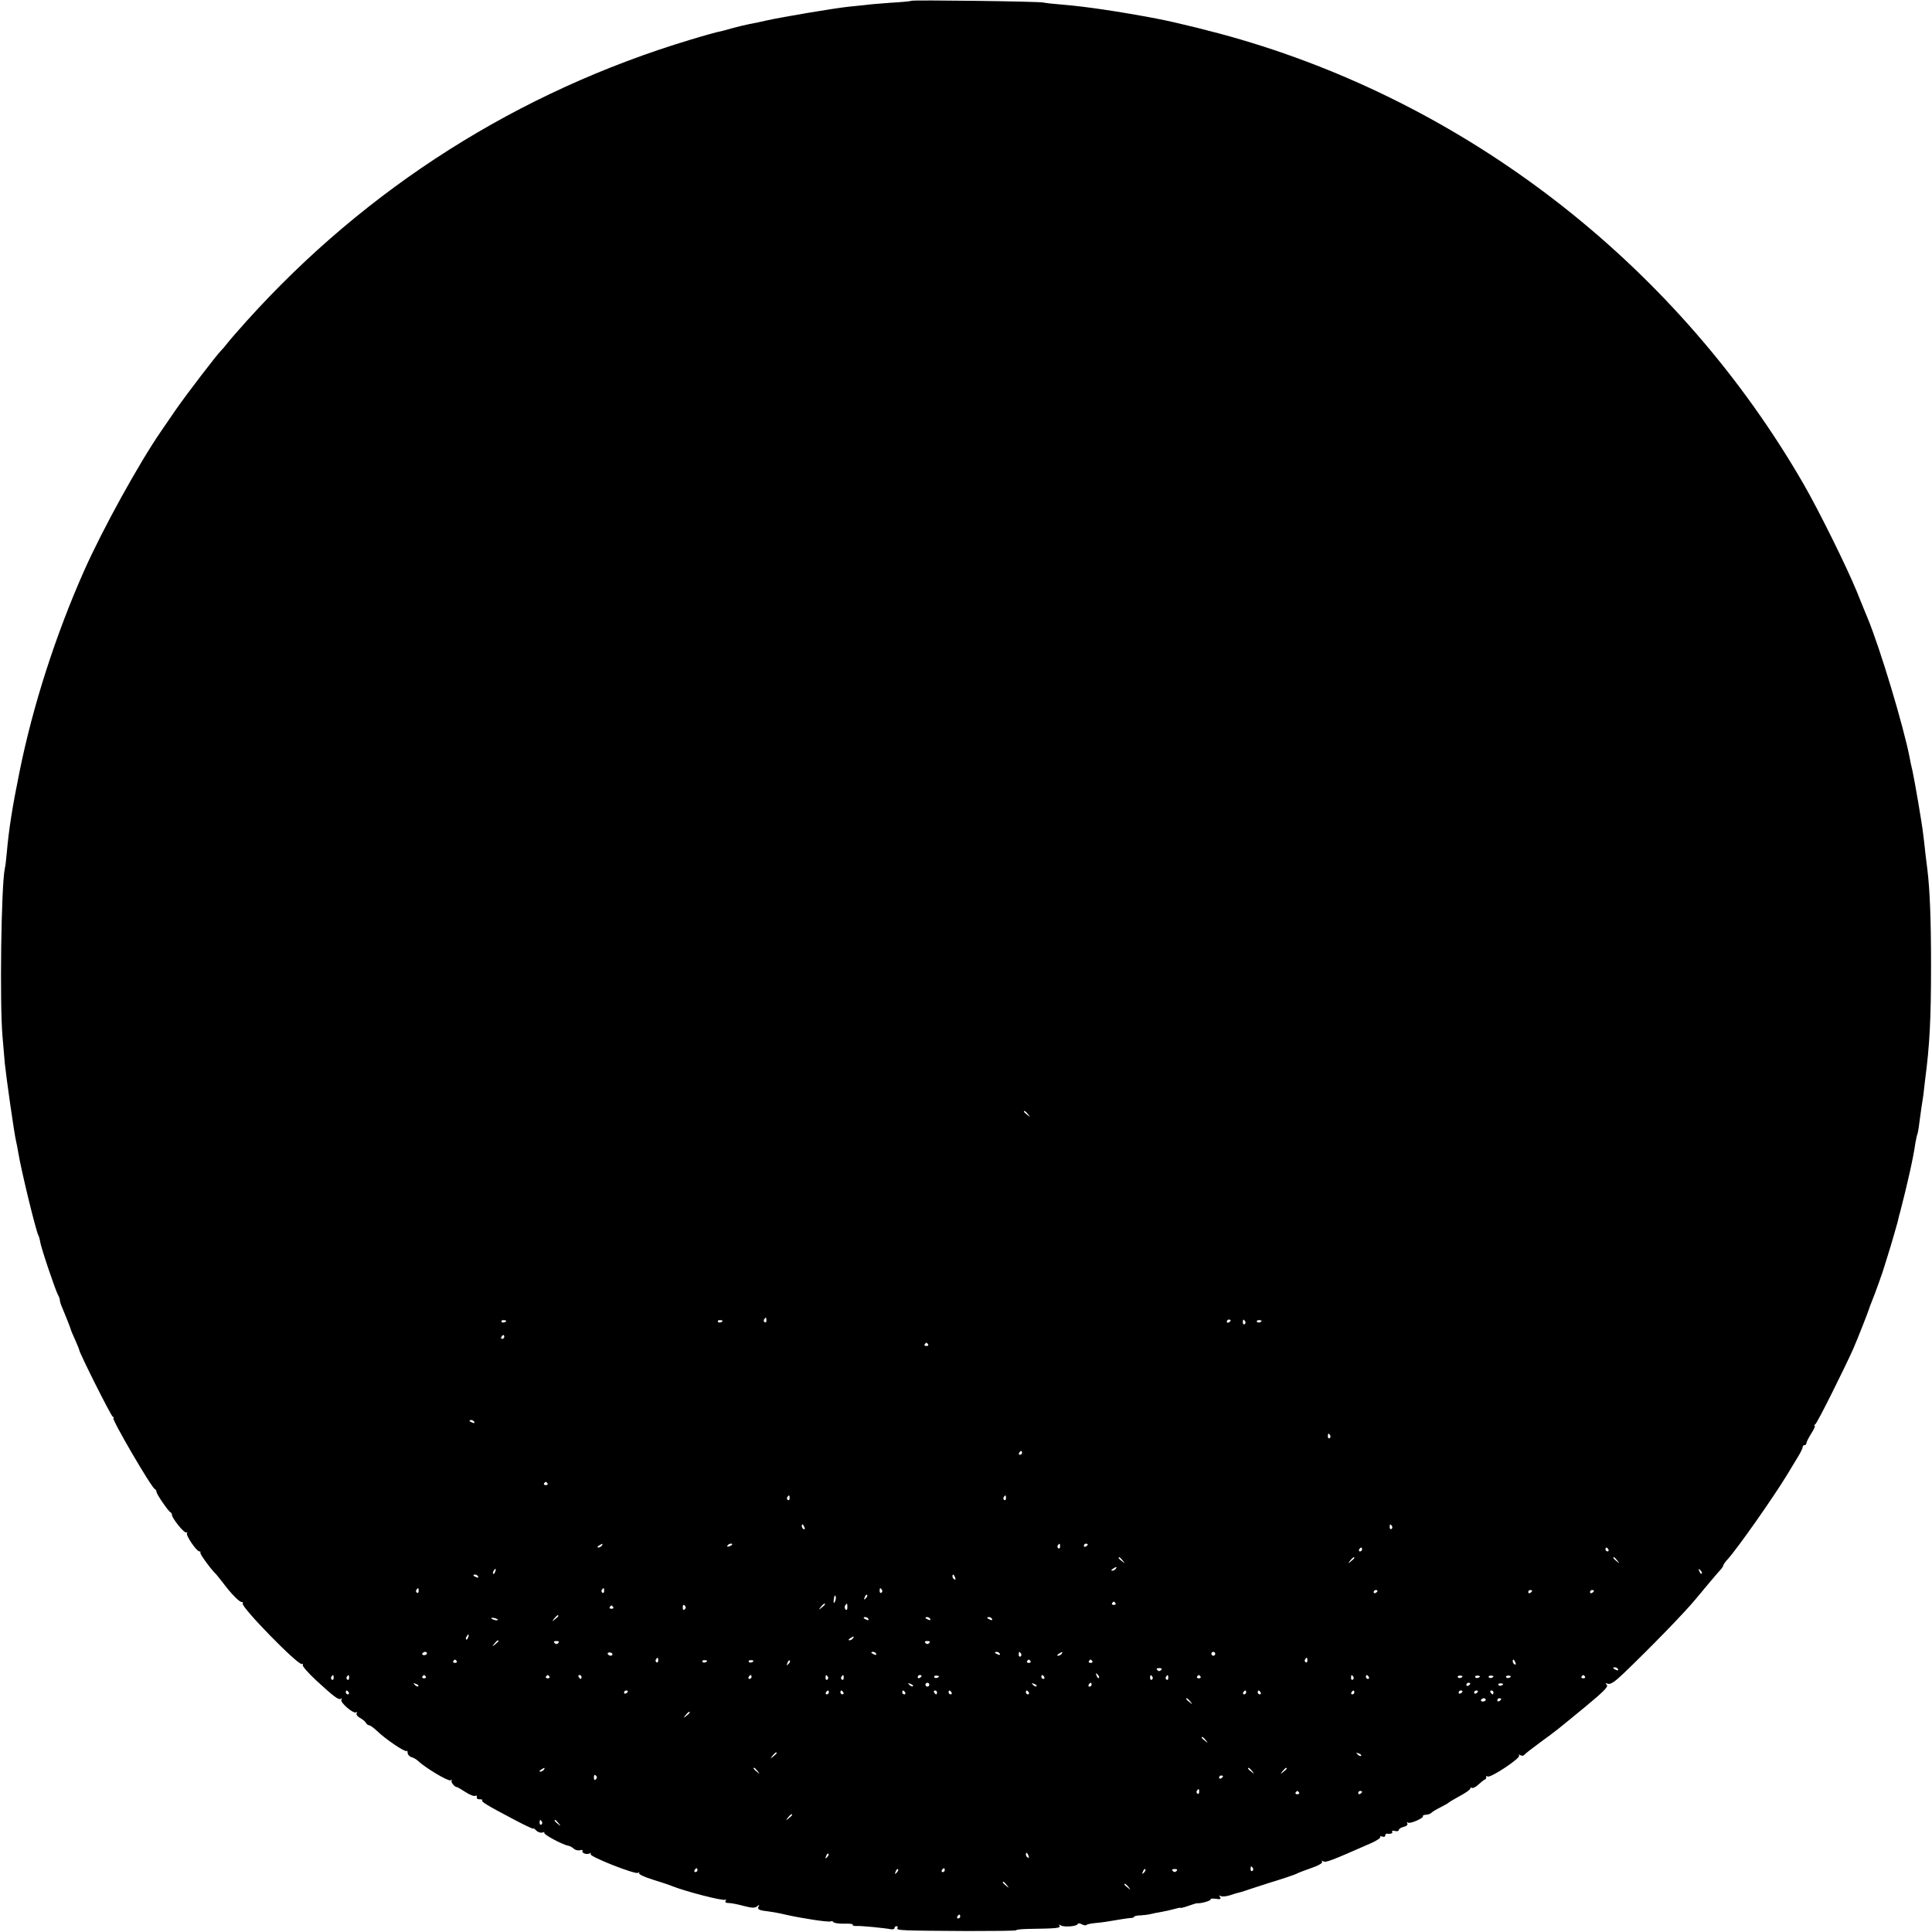
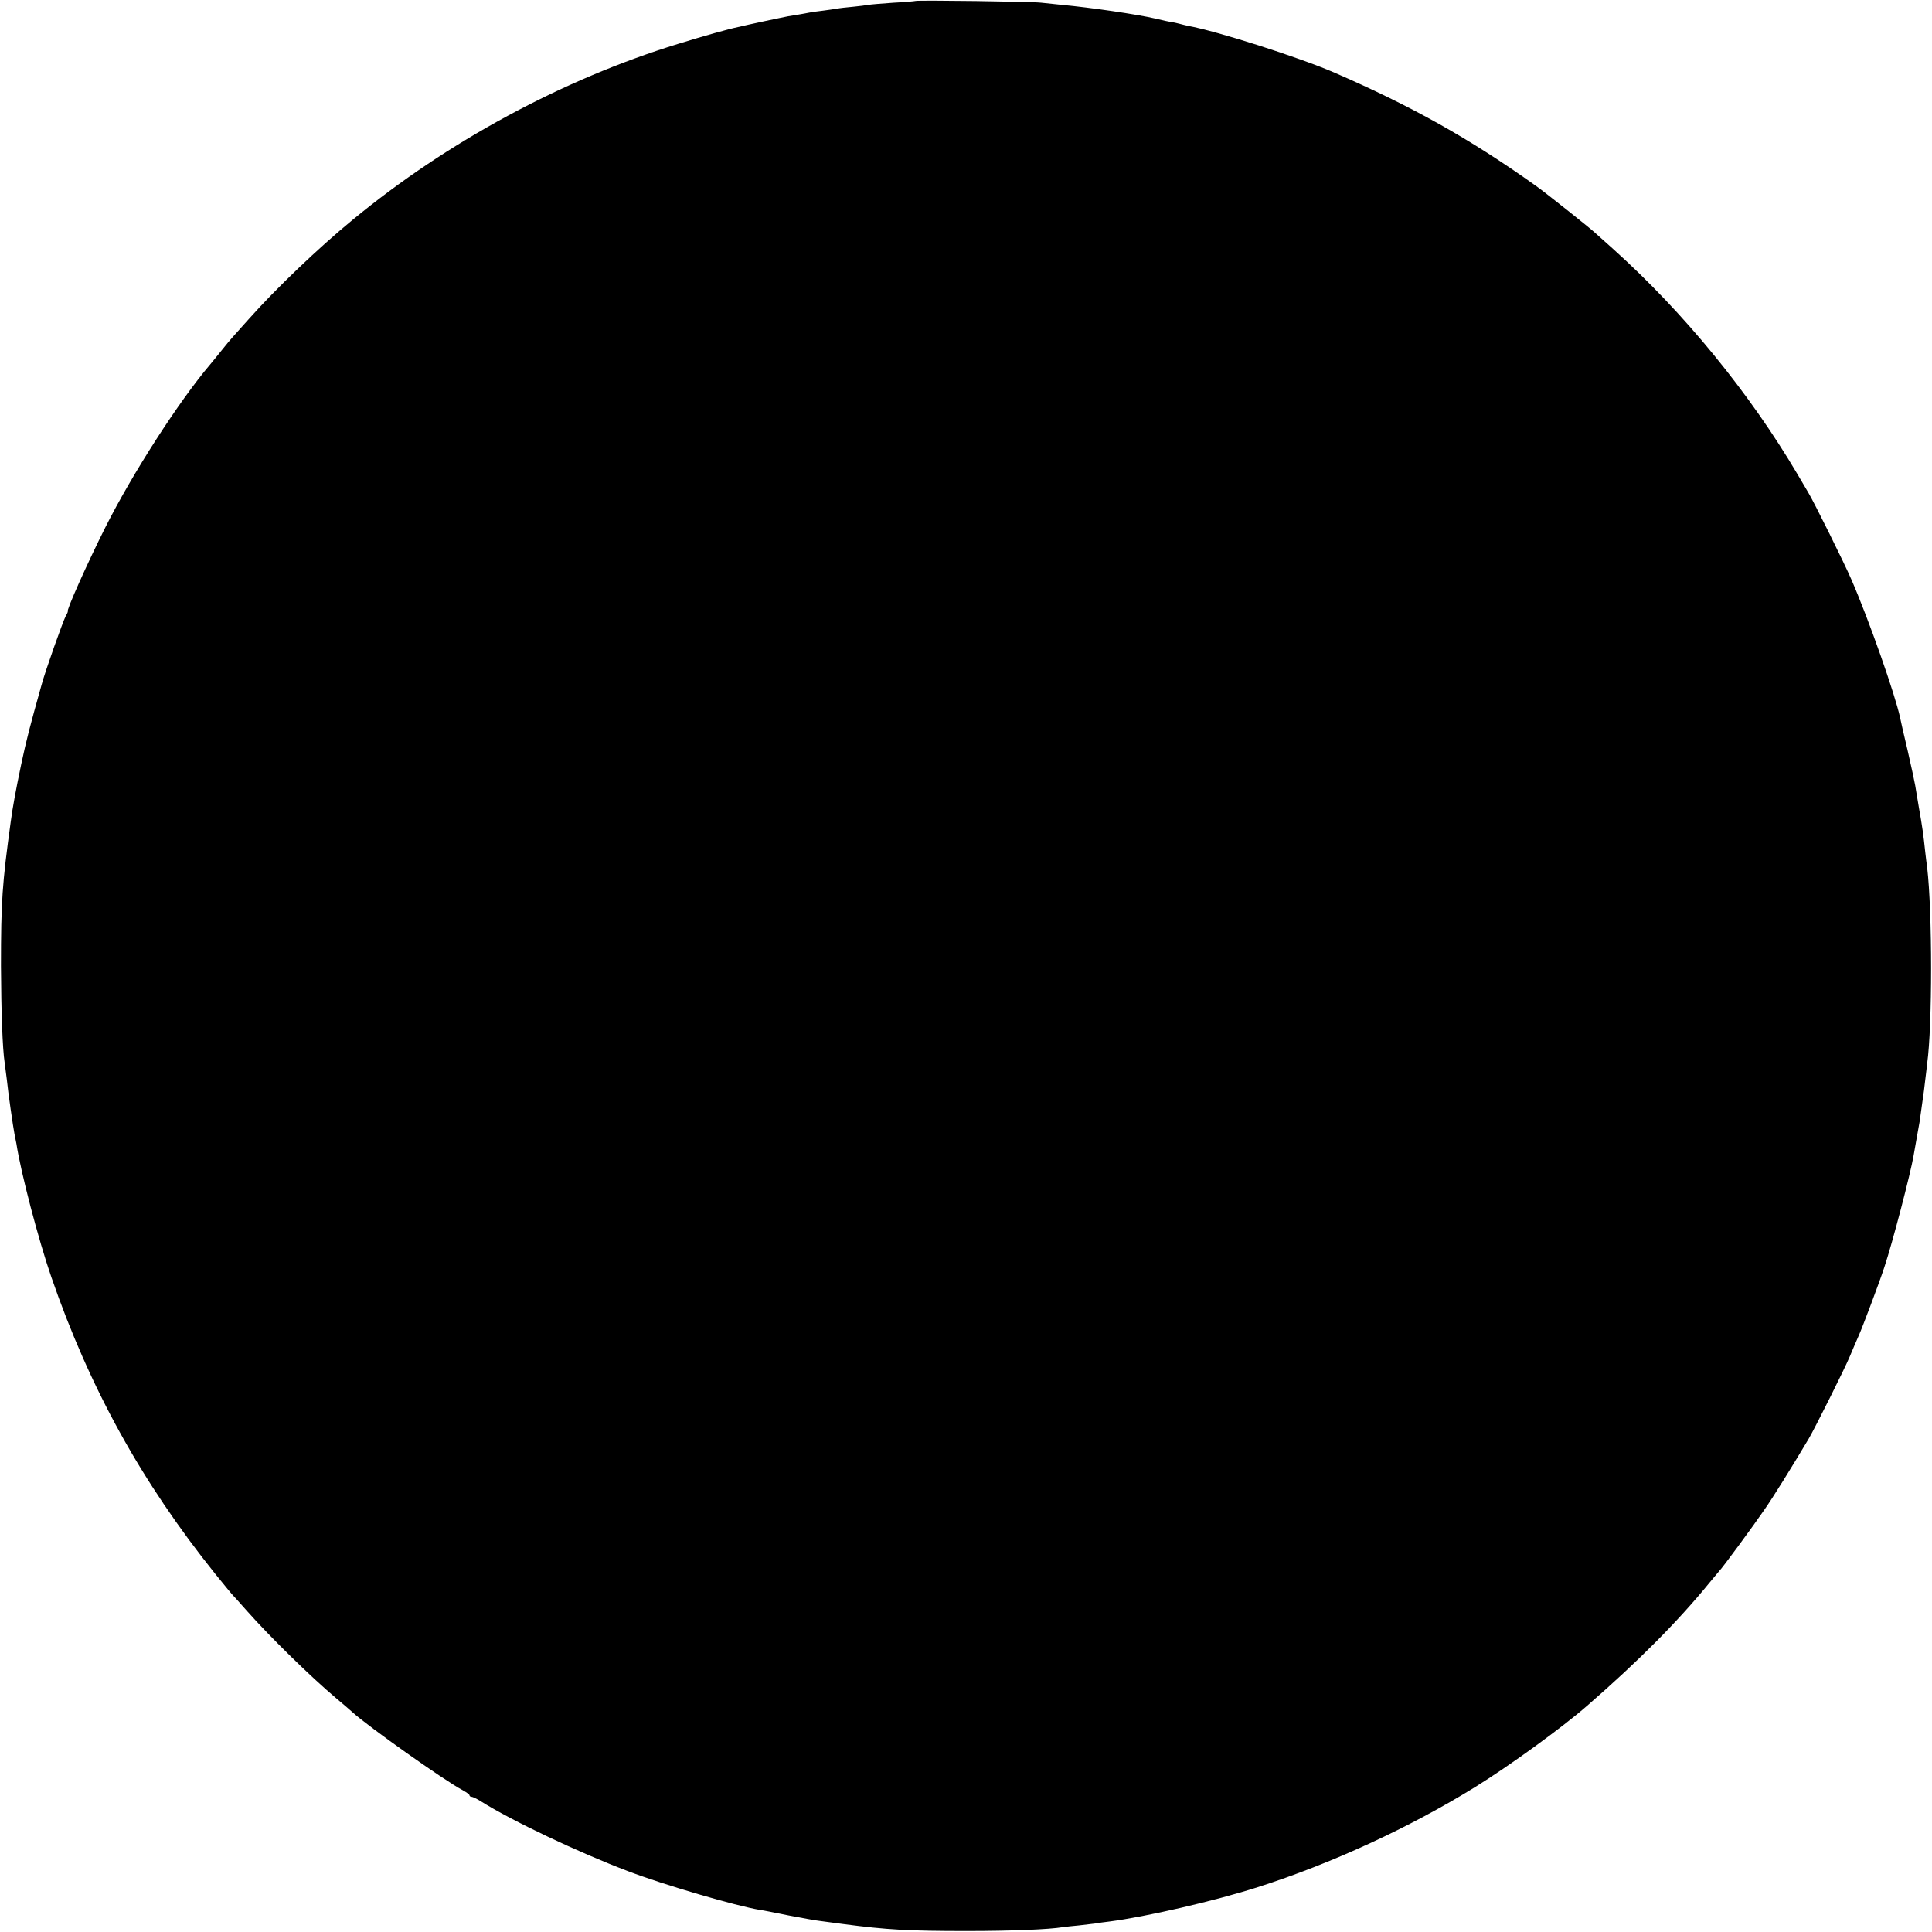
<svg xmlns="http://www.w3.org/2000/svg" version="1.0" width="1000pt" height="1000pt" viewBox="0 0 1000 1000" preserveAspectRatio="xMidYMid meet">
  <g transform="translate(0,1000) scale(0.1,-0.1)" fill="#000000" stroke="none">
-     <path d="M4719 9996 c-2 -2 -50 -7 -106 -10 -56 -4 -116 -9 -135 -12 -18 -2 -58 -6 -88 -9 -75 -8 -341 -53 -418 -70 -34 -8 -77 -17 -95 -20 -17 -3 -57 -13 -87 -21 -30 -9 -65 -18 -78 -20 -12 -3 -75 -20 -140 -40 -889 -268 -1673 -765 -2294 -1454 -42 -47 -87 -98 -100 -115 -12 -16 -28 -34 -34 -40 -18 -16 -177 -224 -230 -300 -26 -38 -62 -90 -79 -115 -116 -168 -304 -509 -400 -725 -146 -329 -265 -697 -334 -1040 -37 -181 -55 -295 -66 -420 -3 -33 -7 -69 -10 -80 -19 -88 -27 -704 -12 -870 3 -38 9 -101 12 -140 7 -69 48 -359 58 -401 3 -12 8 -38 11 -57 15 -92 92 -410 105 -432 3 -5 7 -20 9 -32 3 -28 79 -252 92 -275 6 -10 10 -23 10 -29 0 -6 6 -25 14 -42 15 -36 40 -99 42 -107 0 -3 10 -27 22 -53 12 -27 22 -51 22 -54 0 -14 163 -339 173 -345 7 -4 8 -8 4 -8 -13 0 197 -361 215 -368 4 -2 8 -8 8 -14 0 -11 61 -101 73 -106 4 -2 7 -8 7 -13 0 -17 62 -94 73 -91 7 2 9 0 5 -3 -9 -9 49 -95 64 -95 6 0 8 -3 5 -6 -5 -5 54 -86 83 -114 3 -3 17 -21 32 -40 44 -59 89 -105 100 -102 5 1 7 -2 4 -7 -11 -17 290 -325 307 -314 5 3 7 1 4 -4 -4 -6 28 -42 71 -82 92 -85 117 -103 127 -93 5 4 5 2 2 -5 -9 -14 62 -75 76 -66 6 3 7 1 3 -5 -4 -6 4 -16 16 -23 13 -7 27 -18 31 -25 4 -8 12 -14 18 -14 5 0 23 -13 39 -28 44 -43 146 -112 154 -105 3 3 6 -1 6 -10 0 -8 9 -19 20 -22 11 -3 26 -12 32 -18 40 -38 158 -108 170 -102 7 5 10 5 6 0 -7 -7 14 -35 27 -35 3 0 23 -12 45 -26 21 -14 44 -23 50 -19 6 3 9 1 8 -7 -2 -7 5 -12 15 -11 10 0 16 -2 13 -5 -7 -7 24 -26 159 -97 58 -31 105 -53 105 -50 0 4 7 -1 16 -10 9 -9 24 -13 32 -10 9 3 13 3 9 -1 -7 -8 94 -62 123 -67 8 -1 21 -8 29 -15 8 -8 22 -11 33 -9 10 3 16 2 13 -3 -7 -11 24 -22 37 -13 6 3 8 2 5 -4 -8 -12 230 -106 245 -97 6 4 9 3 6 -2 -3 -5 29 -20 71 -33 42 -13 85 -27 96 -32 75 -30 266 -79 279 -72 5 3 6 1 2 -5 -5 -8 1 -12 16 -12 13 0 48 -7 77 -15 43 -11 58 -12 70 -2 11 9 13 9 8 0 -9 -15 0 -21 48 -26 22 -3 63 -10 90 -17 84 -19 226 -41 235 -35 5 3 11 1 14 -4 3 -5 28 -8 55 -8 27 1 47 -1 45 -5 -3 -5 5 -7 18 -7 22 2 144 -10 181 -17 9 -1 17 1 17 7 0 5 5 9 11 9 5 0 7 -4 4 -10 -7 -12 20 -13 363 -15 138 0 252 1 252 4 0 4 28 6 63 7 146 2 168 4 161 16 -5 7 -3 8 7 2 17 -10 83 -5 87 7 2 5 11 5 21 -1 10 -5 21 -7 24 -4 3 4 22 8 43 10 36 3 69 8 144 21 19 3 41 6 48 6 6 0 12 3 12 6 0 3 15 7 33 7 17 1 42 4 53 7 12 3 37 8 55 11 19 3 49 10 67 15 17 5 32 8 32 6 0 -2 18 2 40 10 22 8 43 14 45 14 18 -3 75 13 71 20 -3 4 9 5 26 3 23 -4 29 -2 23 8 -5 9 -4 11 4 6 6 -4 27 -2 47 4 19 7 41 13 47 14 7 2 19 5 27 8 8 3 69 23 135 44 66 20 127 41 135 45 8 5 43 18 77 30 36 12 60 26 56 32 -4 6 -1 7 6 3 13 -8 39 2 248 94 29 13 50 27 47 31 -3 5 2 6 10 3 9 -3 16 -1 16 5 0 6 3 10 8 10 19 -3 33 2 28 10 -4 5 3 7 14 4 11 -3 20 -1 20 5 0 5 11 13 25 16 16 4 23 11 19 18 -4 6 -3 8 4 4 12 -7 83 24 77 34 -2 3 6 7 17 7 12 1 24 6 27 10 3 4 24 17 46 28 22 11 42 22 45 26 3 3 29 18 58 34 28 15 52 32 52 37 0 5 4 7 9 4 5 -3 19 4 33 17 13 12 28 24 33 26 6 1 9 7 7 13 -1 5 2 6 8 3 15 -9 171 95 163 108 -4 6 -1 7 7 2 7 -4 15 -3 19 1 3 5 40 34 81 64 96 70 83 61 232 183 97 80 124 107 115 116 -9 9 -8 11 5 6 13 -5 35 9 79 51 140 134 317 316 374 385 52 63 121 145 133 157 6 7 12 17 12 20 0 4 10 18 23 32 52 58 232 314 306 435 10 17 32 53 49 81 18 28 32 56 32 62 0 7 5 12 10 12 6 0 10 5 10 10 0 6 11 28 25 50 14 22 22 40 18 40 -5 0 -3 4 3 8 10 6 150 287 197 392 21 48 78 193 81 205 2 6 8 24 15 40 15 36 61 164 66 185 3 8 16 53 31 100 14 47 30 103 36 125 5 22 11 47 14 55 37 143 68 281 78 354 4 21 8 41 10 45 2 3 7 29 10 56 4 28 9 64 11 80 3 17 7 46 10 65 2 19 6 54 9 78 24 183 31 312 31 597 0 232 -6 390 -19 495 -3 19 -7 60 -11 90 -3 30 -8 73 -11 95 -7 61 -44 274 -55 325 -6 25 -13 56 -15 70 -31 160 -153 567 -219 725 -7 17 -32 77 -55 135 -53 129 -197 420 -275 555 -640 1109 -1696 1943 -2915 2301 -128 38 -334 89 -435 108 -195 37 -365 62 -485 72 -41 3 -86 8 -100 11 -28 6 -675 14 -681 9z m602 -5763 c13 -16 12 -17 -3 -4 -10 7 -18 15 -18 17 0 8 8 3 21 -13z m-1354 -1068 c0 -8 -4 -12 -9 -9 -5 3 -6 10 -3 15 9 13 12 11 12 -6z m-1347 -1 c0 -8 -19 -13 -24 -6 -3 5 1 9 9 9 8 0 15 -2 15 -3z m1120 0 c0 -8 -19 -13 -24 -6 -3 5 1 9 9 9 8 0 15 -2 15 -3z m2630 2 c0 -3 -4 -8 -10 -11 -5 -3 -10 -1 -10 4 0 6 5 11 10 11 6 0 10 -2 10 -4z m75 -5 c3 -5 2 -12 -3 -15 -5 -3 -9 1 -9 9 0 17 3 19 12 6z m85 3 c0 -8 -19 -13 -24 -6 -3 5 1 9 9 9 8 0 15 -2 15 -3z m-3920 -84 c0 -5 -5 -10 -11 -10 -5 0 -7 5 -4 10 3 6 8 10 11 10 2 0 4 -4 4 -10z m2194 -38 c3 -5 -1 -9 -9 -9 -8 0 -12 4 -9 9 3 4 7 8 9 8 2 0 6 -4 9 -8z m-2349 -402 c3 -6 -1 -7 -9 -4 -18 7 -21 14 -7 14 6 0 13 -4 16 -10z m4430 -69 c3 -5 2 -12 -3 -15 -5 -3 -9 1 -9 9 0 17 3 19 12 6z m-1595 -91 c0 -5 -5 -10 -11 -10 -5 0 -7 5 -4 10 3 6 8 10 11 10 2 0 4 -4 4 -10z m-2456 -158 c3 -5 -1 -9 -9 -9 -8 0 -12 4 -9 9 3 4 7 8 9 8 2 0 6 -4 9 -8z m1253 -77 c0 -8 -4 -12 -9 -9 -5 3 -6 10 -3 15 9 13 12 11 12 -6z m1120 0 c0 -8 -4 -12 -9 -9 -5 3 -6 10 -3 15 9 13 12 11 12 -6z m-1043 -151 c3 -8 2 -12 -4 -9 -6 3 -10 10 -10 16 0 14 7 11 14 -7z m3041 7 c3 -5 2 -12 -3 -15 -5 -3 -9 1 -9 9 0 17 3 19 12 6z m-4090 -101 c-3 -5 -12 -10 -18 -10 -7 0 -6 4 3 10 19 12 23 12 15 0z m675 6 c0 -2 -7 -7 -16 -10 -8 -3 -12 -2 -9 4 6 10 25 14 25 6z m1697 -11 c0 -8 -4 -12 -9 -9 -5 3 -6 10 -3 15 9 13 12 11 12 -6z m143 11 c0 -3 -4 -8 -10 -11 -5 -3 -10 -1 -10 4 0 6 5 11 10 11 6 0 10 -2 10 -4z m1420 -26 c0 -5 -5 -10 -11 -10 -5 0 -7 5 -4 10 3 6 8 10 11 10 2 0 4 -4 4 -10z m1275 0 c3 -5 1 -10 -4 -10 -6 0 -11 5 -11 10 0 6 2 10 4 10 3 0 8 -4 11 -10z m-2514 -57 c13 -16 12 -17 -3 -4 -10 7 -18 15 -18 17 0 8 8 3 21 -13z m1199 13 c0 -2 -8 -10 -17 -17 -16 -13 -17 -12 -4 4 13 16 21 21 21 13z m1361 -13 c13 -16 12 -17 -3 -4 -17 13 -22 21 -14 21 2 0 10 -8 17 -17z m-2596 -43 c-3 -5 -12 -10 -18 -10 -7 0 -6 4 3 10 19 12 23 12 15 0z m-3212 -15 c-3 -9 -8 -14 -10 -11 -3 3 -2 9 2 15 9 16 15 13 8 -4z m6245 -10 c-3 -3 -9 2 -12 12 -6 14 -5 15 5 6 7 -7 10 -15 7 -18z m-6333 -15 c3 -6 -1 -7 -9 -4 -18 7 -21 14 -7 14 6 0 13 -4 16 -10z m2469 -6 c3 -8 2 -12 -4 -9 -6 3 -10 10 -10 16 0 14 7 11 14 -7z m-2777 -69 c0 -8 -4 -12 -9 -9 -5 3 -6 10 -3 15 9 13 12 11 12 -6z m960 0 c0 -8 -4 -12 -9 -9 -5 3 -6 10 -3 15 9 13 12 11 12 -6z m1438 6 c3 -5 2 -12 -3 -15 -5 -3 -9 1 -9 9 0 17 3 19 12 6z m2565 -5 c0 -3 -4 -8 -10 -11 -5 -3 -10 -1 -10 4 0 6 5 11 10 11 6 0 10 -2 10 -4z m800 0 c0 -3 -4 -8 -10 -11 -5 -3 -10 -1 -10 4 0 6 5 11 10 11 6 0 10 -2 10 -4z m320 0 c0 -3 -4 -8 -10 -11 -5 -3 -10 -1 -10 4 0 6 5 11 10 11 6 0 10 -2 10 -4z m-3769 -39 c-10 -9 -11 -8 -5 6 3 10 9 15 12 12 3 -3 0 -11 -7 -18z m-155 -2 c-1 -8 -5 -17 -8 -21 -5 -4 -4 16 1 34 3 9 9 -1 7 -13z m1448 -23 c3 -5 -1 -9 -9 -9 -8 0 -12 4 -9 9 3 4 7 8 9 8 2 0 6 -4 9 -8z m-2230 -32 c-6 -6 -10 -3 -10 10 0 13 4 16 10 10 7 -7 7 -13 0 -20z m726 26 c0 -2 -8 -10 -17 -17 -16 -13 -17 -12 -4 4 13 16 21 21 21 13z m116 -16 c0 -12 -4 -16 -9 -11 -5 5 -6 14 -3 20 10 15 12 14 12 -9z m-1212 2 c3 -5 -1 -9 -9 -9 -8 0 -12 4 -9 9 3 4 7 8 9 8 2 0 6 -4 9 -8z m-284 -46 c0 -2 -8 -10 -17 -17 -16 -13 -17 -12 -4 4 13 16 21 21 21 13z m-314 -18 c3 -4 -1 -5 -10 -4 -8 1 -18 5 -22 8 -3 4 1 5 10 4 8 -1 18 -5 22 -8z m1919 2 c3 -6 -1 -7 -9 -4 -18 7 -21 14 -7 14 6 0 13 -4 16 -10z m320 0 c3 -6 -1 -7 -9 -4 -18 7 -21 14 -7 14 6 0 13 -4 16 -10z m320 0 c3 -6 -1 -7 -9 -4 -18 7 -21 14 -7 14 6 0 13 -4 16 -10z m-2712 -95 c-3 -9 -8 -14 -10 -11 -3 3 -2 9 2 15 9 16 15 13 8 -4z m1992 -5 c-3 -5 -12 -10 -18 -10 -7 0 -6 4 3 10 19 12 23 12 15 0z m-1835 -14 c0 -2 -8 -10 -17 -17 -16 -13 -17 -12 -4 4 13 16 21 21 21 13z m310 -10 c-7 -7 -13 -7 -20 0 -6 6 -3 10 10 10 13 0 16 -4 10 -10z m1920 0 c-7 -7 -13 -7 -20 0 -6 6 -3 10 10 10 13 0 16 -4 10 -10z m-2600 -54 c0 -5 -7 -9 -15 -9 -8 0 -12 4 -9 9 3 4 9 8 15 8 5 0 9 -4 9 -8z m960 -4 c0 -4 -4 -8 -9 -8 -6 0 -12 4 -15 8 -3 5 1 9 9 9 8 0 15 -4 15 -9z m1365 2 c3 -6 -1 -7 -9 -4 -18 7 -21 14 -7 14 6 0 13 -4 16 -10z m640 0 c3 -6 -1 -7 -9 -4 -18 7 -21 14 -7 14 6 0 13 -4 16 -10z m110 1 c3 -5 2 -12 -3 -15 -5 -3 -9 1 -9 9 0 17 3 19 12 6z m210 -1 c-3 -5 -12 -10 -18 -10 -7 0 -6 4 3 10 19 12 23 12 15 0z m795 0 c0 -5 -4 -10 -10 -10 -5 0 -10 5 -10 10 0 6 5 10 10 10 6 0 10 -4 10 -10z m-2883 -35 c0 -8 -4 -12 -9 -9 -5 3 -6 10 -3 15 9 13 12 11 12 -6z m3360 0 c0 -8 -4 -12 -9 -9 -5 3 -6 10 -3 15 9 13 12 11 12 -6z m-4403 -3 c3 -5 -1 -9 -9 -9 -8 0 -12 4 -9 9 3 4 7 8 9 8 2 0 6 -4 9 -8z m1296 2 c0 -8 -19 -13 -24 -6 -3 5 1 9 9 9 8 0 15 -2 15 -3z m240 0 c0 -8 -19 -13 -24 -6 -3 5 1 9 9 9 8 0 15 -2 15 -3z m181 -17 c-10 -9 -11 -8 -5 6 3 10 9 15 12 12 3 -3 0 -11 -7 -18z m1253 15 c3 -5 -1 -9 -9 -9 -8 0 -12 4 -9 9 3 4 7 8 9 8 2 0 6 -4 9 -8z m320 0 c3 -5 -1 -9 -9 -9 -8 0 -12 4 -9 9 3 4 7 8 9 8 2 0 6 -4 9 -8z m2190 -8 c3 -8 2 -12 -4 -9 -6 3 -10 10 -10 16 0 14 7 11 14 -7z m-1834 -38 c-7 -7 -13 -7 -20 0 -6 6 -3 10 10 10 13 0 16 -4 10 -10z m2365 4 c3 -6 -1 -7 -9 -4 -18 7 -21 14 -7 14 6 0 13 -4 16 -10z m-2687 -45 c-3 -3 -9 2 -12 12 -6 14 -5 15 5 6 7 -7 10 -15 7 -18z m-3961 0 c0 -8 -4 -12 -9 -9 -5 3 -6 10 -3 15 9 13 12 11 12 -6z m80 0 c0 -8 -4 -12 -9 -9 -5 3 -6 10 -3 15 9 13 12 11 12 -6z m397 7 c3 -5 -1 -9 -9 -9 -8 0 -12 4 -9 9 3 4 7 8 9 8 2 0 6 -4 9 -8z m640 0 c3 -5 -1 -9 -9 -9 -8 0 -12 4 -9 9 3 4 7 8 9 8 2 0 6 -4 9 -8z m166 -2 c0 -5 -2 -10 -4 -10 -3 0 -8 5 -11 10 -3 6 -1 10 4 10 6 0 11 -4 11 -10z m880 0 c0 -5 -5 -10 -11 -10 -5 0 -7 5 -4 10 3 6 8 10 11 10 2 0 4 -4 4 -10z m395 1 c3 -5 2 -12 -3 -15 -5 -3 -9 1 -9 9 0 17 3 19 12 6z m82 -6 c0 -8 -4 -12 -9 -9 -5 3 -6 10 -3 15 9 13 12 11 12 -6z m403 11 c0 -3 -4 -8 -10 -11 -5 -3 -10 -1 -10 4 0 6 5 11 10 11 6 0 10 -2 10 -4z m90 -2 c0 -8 -19 -13 -24 -6 -3 5 1 9 9 9 8 0 15 -2 15 -3z m545 -4 c3 -5 1 -10 -4 -10 -6 0 -11 5 -11 10 0 6 2 10 4 10 3 0 8 -4 11 -10z m560 1 c3 -5 2 -12 -3 -15 -5 -3 -9 1 -9 9 0 17 3 19 12 6z m82 -6 c0 -8 -4 -12 -9 -9 -5 3 -6 10 -3 15 9 13 12 11 12 -6z m167 7 c3 -5 -1 -9 -9 -9 -8 0 -12 4 -9 9 3 4 7 8 9 8 2 0 6 -4 9 -8z m791 -1 c3 -5 2 -12 -3 -15 -5 -3 -9 1 -9 9 0 17 3 19 12 6z m80 -1 c3 -5 1 -10 -4 -10 -6 0 -11 5 -11 10 0 6 2 10 4 10 3 0 8 -4 11 -10z m485 4 c0 -8 -19 -13 -24 -6 -3 5 1 9 9 9 8 0 15 -2 15 -3z m90 0 c0 -8 -19 -13 -24 -6 -3 5 1 9 9 9 8 0 15 -2 15 -3z m70 0 c0 -8 -19 -13 -24 -6 -3 5 1 9 9 9 8 0 15 -2 15 -3z m90 0 c0 -8 -19 -13 -24 -6 -3 5 1 9 9 9 8 0 15 -2 15 -3z m384 -2 c3 -5 -1 -9 -9 -9 -8 0 -12 4 -9 9 3 4 7 8 9 8 2 0 6 -4 9 -8z m-6039 -50 c-3 -3 -11 0 -18 7 -9 10 -8 11 6 5 10 -3 15 -9 12 -12z m2560 0 c-3 -3 -11 0 -18 7 -9 10 -8 11 6 5 10 -3 15 -9 12 -12z m85 8 c0 -5 -4 -10 -10 -10 -5 0 -10 5 -10 10 0 6 5 10 10 10 6 0 10 -4 10 -10z m555 -8 c-3 -3 -11 0 -18 7 -9 10 -8 11 6 5 10 -3 15 -9 12 -12z m285 8 c0 -5 -5 -10 -11 -10 -5 0 -7 5 -4 10 3 6 8 10 11 10 2 0 4 -4 4 -10z m1960 6 c0 -3 -4 -8 -10 -11 -5 -3 -10 -1 -10 4 0 6 5 11 10 11 6 0 10 -2 10 -4z m170 -2 c0 -8 -19 -13 -24 -6 -3 5 1 9 9 9 8 0 15 -2 15 -3z m-5975 -44 c3 -5 1 -10 -4 -10 -6 0 -11 5 -11 10 0 6 2 10 4 10 3 0 8 -4 11 -10z m1445 6 c0 -3 -4 -8 -10 -11 -5 -3 -10 -1 -10 4 0 6 5 11 10 11 6 0 10 -2 10 -4z m1040 -6 c0 -5 -5 -10 -11 -10 -5 0 -7 5 -4 10 3 6 8 10 11 10 2 0 4 -4 4 -10z m75 0 c3 -5 1 -10 -4 -10 -6 0 -11 5 -11 10 0 6 2 10 4 10 3 0 8 -4 11 -10z m320 0 c3 -5 1 -10 -4 -10 -6 0 -11 5 -11 10 0 6 2 10 4 10 3 0 8 -4 11 -10z m165 0 c0 -5 -2 -10 -4 -10 -3 0 -8 5 -11 10 -3 6 -1 10 4 10 6 0 11 -4 11 -10z m75 0 c3 -5 1 -10 -4 -10 -6 0 -11 5 -11 10 0 6 2 10 4 10 3 0 8 -4 11 -10z m400 0 c3 -5 1 -10 -4 -10 -6 0 -11 5 -11 10 0 6 2 10 4 10 3 0 8 -4 11 -10z m1125 0 c0 -5 -5 -10 -11 -10 -5 0 -7 5 -4 10 3 6 8 10 11 10 2 0 4 -4 4 -10z m75 0 c3 -5 1 -10 -4 -10 -6 0 -11 5 -11 10 0 6 2 10 4 10 3 0 8 -4 11 -10z m485 0 c0 -5 -5 -10 -11 -10 -5 0 -7 5 -4 10 3 6 8 10 11 10 2 0 4 -4 4 -10z m560 6 c0 -3 -4 -8 -10 -11 -5 -3 -10 -1 -10 4 0 6 5 11 10 11 6 0 10 -2 10 -4z m80 0 c0 -3 -4 -8 -10 -11 -5 -3 -10 -1 -10 4 0 6 5 11 10 11 6 0 10 -2 10 -4z m80 -6 c0 -5 -2 -10 -4 -10 -3 0 -8 5 -11 10 -3 6 -1 10 4 10 6 0 11 -4 11 -10z m-1569 -47 c13 -16 12 -17 -3 -4 -10 7 -18 15 -18 17 0 8 8 3 21 -13z m1529 9 c0 -5 -7 -9 -15 -9 -8 0 -12 4 -9 9 3 4 9 8 15 8 5 0 9 -4 9 -8z m80 4 c0 -3 -4 -8 -10 -11 -5 -3 -10 -1 -10 4 0 6 5 11 10 11 6 0 10 -2 10 -4z m-4200 -70 c0 -2 -8 -10 -17 -17 -16 -13 -17 -12 -4 4 13 16 21 21 21 13z m2671 -143 c13 -16 12 -17 -3 -4 -10 7 -18 15 -18 17 0 8 8 3 21 -13z m-2221 -67 c0 -2 -8 -10 -17 -17 -16 -13 -17 -12 -4 4 13 16 21 21 21 13z m3025 -14 c-3 -3 -11 0 -18 7 -9 10 -8 11 6 5 10 -3 15 -9 12 -12z m-4230 -72 c-3 -5 -12 -10 -18 -10 -7 0 -6 4 3 10 19 12 23 12 15 0z m1106 -7 c13 -16 12 -17 -3 -4 -17 13 -22 21 -14 21 2 0 10 -8 17 -17z m2560 0 c13 -16 12 -17 -3 -4 -10 7 -18 15 -18 17 0 8 8 3 21 -13z m179 13 c0 -2 -8 -10 -17 -17 -16 -13 -17 -12 -4 4 13 16 21 21 21 13z m-3576 -56 c-6 -6 -10 -3 -10 10 0 13 4 16 10 10 7 -7 7 -13 0 -20z m3246 16 c0 -3 -4 -8 -10 -11 -5 -3 -10 -1 -10 4 0 6 5 11 10 11 6 0 10 -2 10 -4z m-123 -81 c0 -8 -4 -12 -9 -9 -5 3 -6 10 -3 15 9 13 12 11 12 -6z m517 -3 c3 -5 -1 -9 -9 -9 -8 0 -12 4 -9 9 3 4 7 8 9 8 2 0 6 -4 9 -8z m326 4 c0 -3 -4 -8 -10 -11 -5 -3 -10 -1 -10 4 0 6 5 11 10 11 6 0 10 -2 10 -4z m-2950 -120 c0 -2 -8 -10 -17 -17 -16 -13 -17 -12 -4 4 13 16 21 21 21 13z m-1295 -35 c3 -5 2 -12 -3 -15 -5 -3 -9 1 -9 9 0 17 3 19 12 6z m86 -8 c13 -16 12 -17 -3 -4 -17 13 -22 21 -14 21 2 0 10 -8 17 -17z m1390 -176 c-10 -9 -11 -8 -5 6 3 10 9 15 12 12 3 -3 0 -11 -7 -18z m1043 7 c3 -8 2 -12 -4 -9 -6 3 -10 10 -10 16 0 14 7 11 14 -7z m1161 -63 c3 -5 2 -12 -3 -15 -5 -3 -9 1 -9 9 0 17 3 19 12 6z m-2875 -11 c0 -5 -5 -10 -11 -10 -5 0 -7 5 -4 10 3 6 8 10 11 10 2 0 4 -4 4 -10z m1031 -13 c-10 -9 -11 -8 -5 6 3 10 9 15 12 12 3 -3 0 -11 -7 -18z m249 13 c0 -5 -5 -10 -11 -10 -5 0 -7 5 -4 10 3 6 8 10 11 10 2 0 4 -4 4 -10z m1031 -13 c-10 -9 -11 -8 -5 6 3 10 9 15 12 12 3 -3 0 -11 -7 -18z m169 9 c-7 -7 -13 -7 -20 0 -6 6 -3 10 10 10 13 0 16 -4 10 -10z m-879 -73 c13 -16 12 -17 -3 -4 -17 13 -22 21 -14 21 2 0 10 -8 17 -17z m630 -10 c13 -16 12 -17 -3 -4 -10 7 -18 15 -18 17 0 8 8 3 21 -13z m-871 -153 c0 -5 -5 -10 -11 -10 -5 0 -7 5 -4 10 3 6 8 10 11 10 2 0 4 -4 4 -10z" />
+     <path d="M4738 9995 c-2 -1 -52 -6 -113 -9 -60 -4 -119 -9 -130 -11 -11 -2 -47 -7 -80 -10 -33 -3 -71 -7 -84 -10 -14 -2 -45 -7 -70 -10 -25 -3 -57 -7 -71 -10 -14 -3 -38 -7 -55 -10 -16 -3 -41 -7 -55 -9 -14 -3 -70 -14 -125 -26 -55 -12 -116 -25 -135 -30 -49 -10 -174 -45 -310 -87 -596 -183 -1196 -507 -1685 -911 -178 -146 -398 -357 -535 -511 -36 -40 -74 -83 -85 -95 -11 -12 -36 -42 -55 -66 -19 -24 -47 -58 -61 -75 -163 -192 -402 -563 -544 -845 -91 -181 -205 -435 -194 -435 1 0 -3 -11 -11 -24 -15 -29 -106 -285 -125 -356 -60 -214 -79 -287 -105 -410 -29 -138 -45 -227 -54 -295 -45 -326 -51 -417 -51 -750 1 -236 8 -428 19 -500 2 -14 7 -52 11 -85 7 -71 33 -249 40 -285 3 -14 7 -36 10 -50 22 -146 114 -498 181 -691 198 -574 467 -1060 847 -1534 45 -55 83 -102 86 -105 3 -3 40 -43 81 -90 119 -134 328 -339 460 -450 36 -30 74 -63 85 -73 80 -73 475 -353 568 -402 20 -11 37 -23 37 -27 0 -5 5 -8 10 -8 6 0 27 -10 48 -23 160 -101 506 -265 762 -362 186 -71 558 -180 685 -201 11 -1 76 -14 145 -28 69 -13 143 -27 165 -29 22 -3 76 -10 120 -16 228 -30 339 -36 640 -36 228 0 424 8 497 20 13 2 50 6 83 9 33 4 71 8 85 10 14 3 46 7 71 10 188 24 548 107 769 178 382 122 785 308 1125 518 182 113 449 307 580 421 271 236 470 437 635 639 25 30 47 57 50 60 11 9 176 233 232 315 46 66 135 209 231 370 33 57 185 360 212 425 15 36 35 83 45 105 19 42 108 278 133 355 43 129 136 486 152 580 3 19 10 58 15 85 5 28 12 68 16 90 3 22 9 67 14 100 5 33 12 85 15 115 4 30 8 69 10 85 27 195 27 783 0 1015 -3 19 -7 55 -10 80 -9 87 -16 136 -32 225 -8 50 -17 104 -20 120 -3 17 -20 98 -39 180 -20 83 -37 159 -39 170 -25 118 -162 508 -252 715 -38 88 -193 400 -223 450 -5 8 -30 51 -56 95 -247 419 -587 836 -953 1165 -46 41 -89 80 -95 85 -24 23 -263 213 -306 243 -342 244 -642 412 -1045 587 -183 79 -609 215 -755 241 -14 3 -34 8 -45 11 -11 3 -29 7 -40 9 -11 1 -49 9 -85 18 -95 22 -334 57 -485 71 -38 4 -86 9 -105 11 -41 6 -647 14 -652 9z" />
  </g>
</svg>
